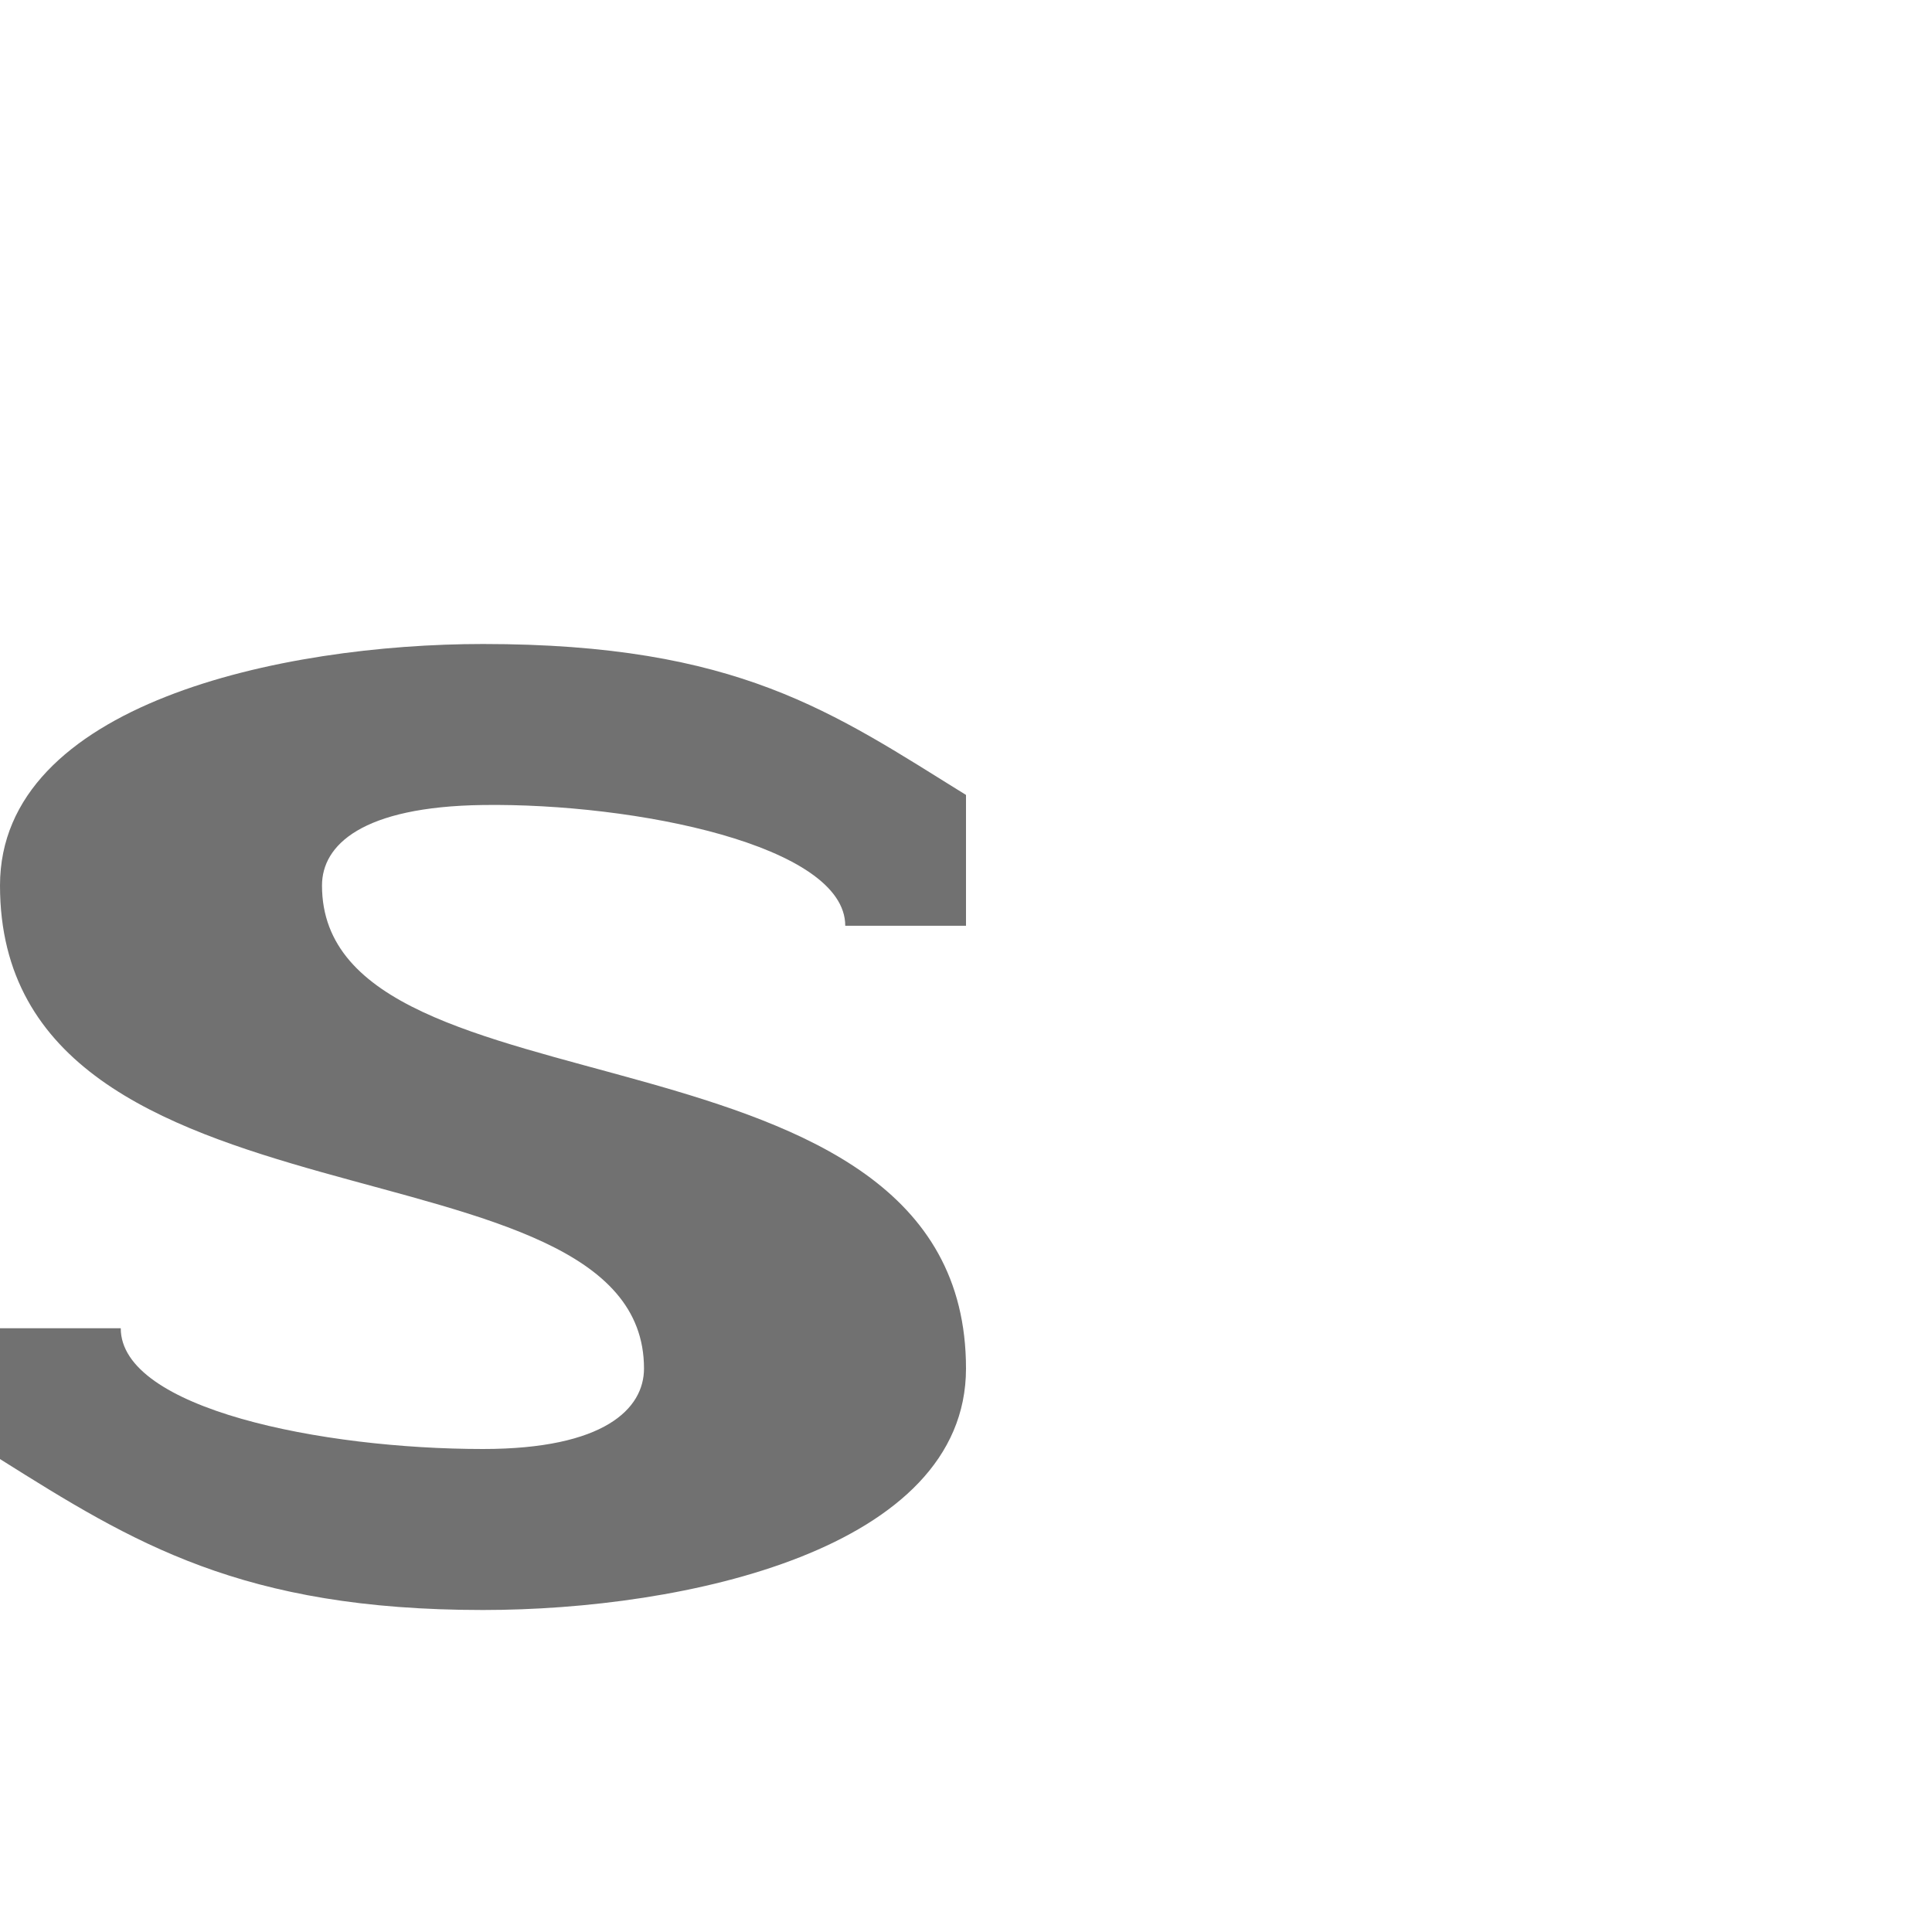
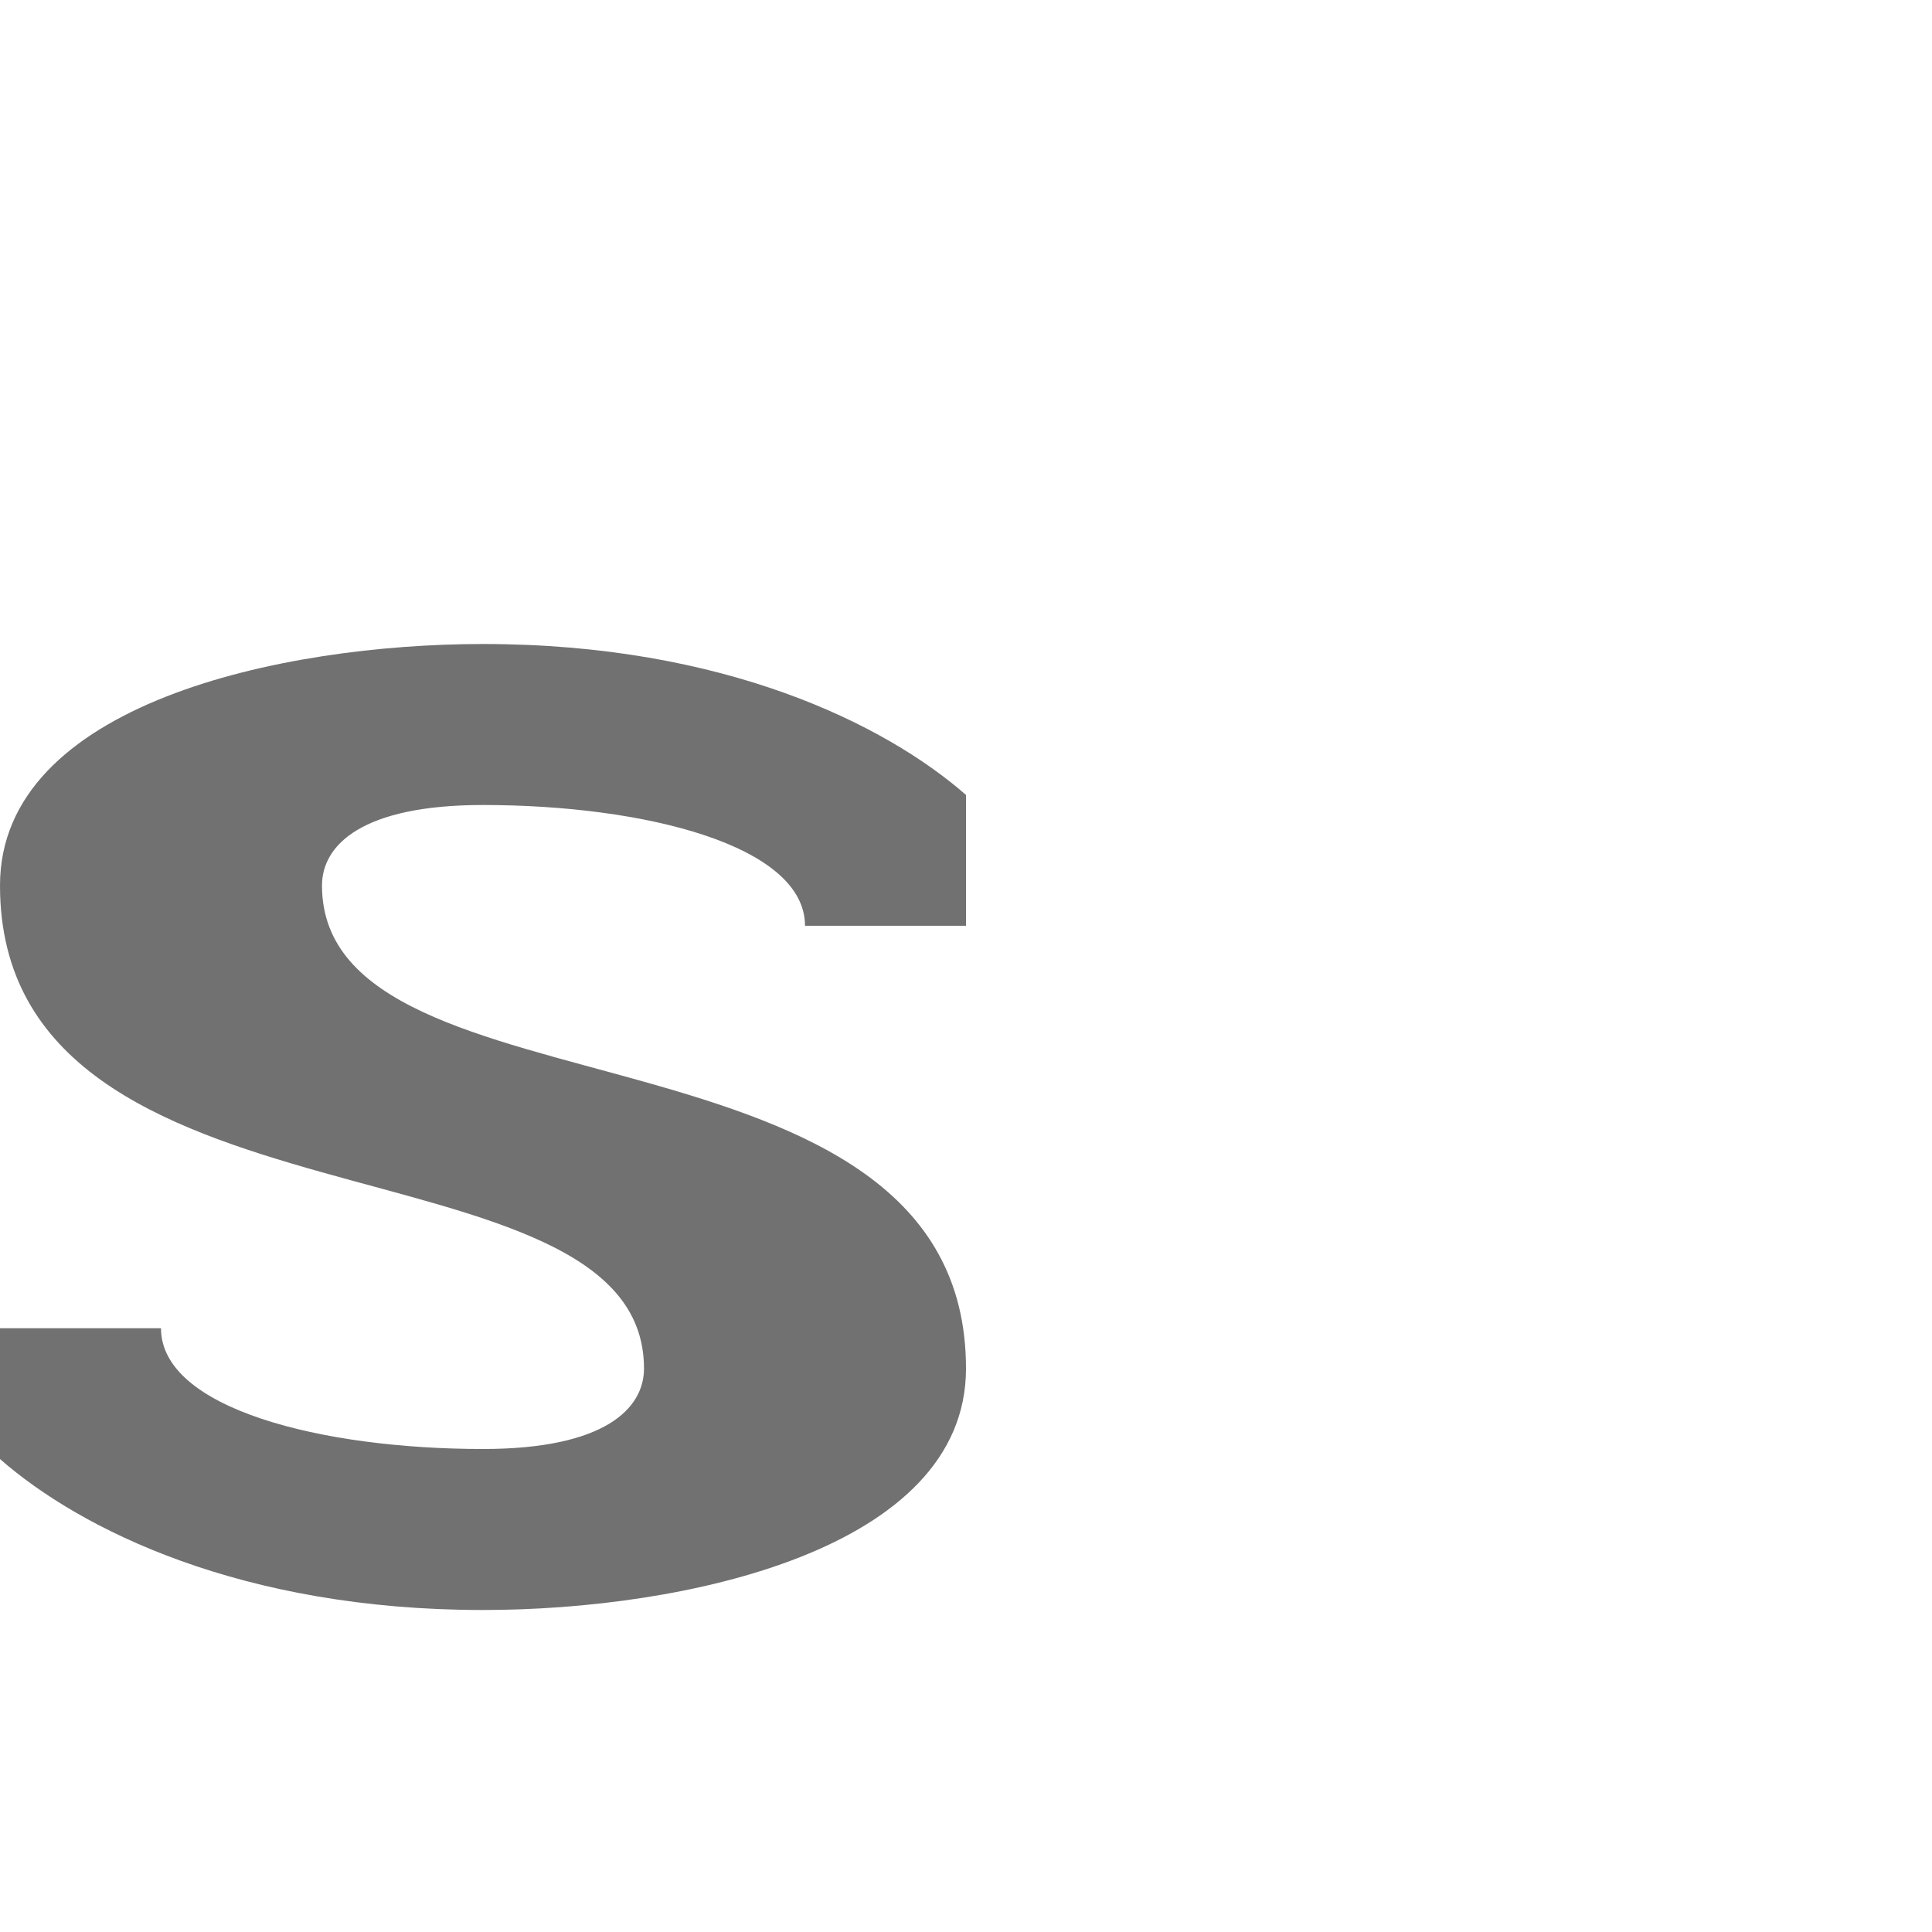
<svg xmlns="http://www.w3.org/2000/svg" width="1200" height="1200" viewBox="0 0 1200 1200" version="1.1" id="svg1" xml:space="preserve">
  <defs id="defs1" />
  <g id="layer1">
-     <path id="path2-5-1" style="fill:#000000;fill-opacity:0.555;fill-rule:evenodd;stroke-width:0.866" d="M 300,400 C 175,400 -3e-6,437.211 -3e-6,550 -3e-6,775 400,700 400,850 400,875 375.41,900 300,900 200,900 75,875 75,825 H 0 l -3e-6,81.25 C 82.683,958.229 150,1000 300,1000 425,1000 600,962.5 600,850 600,625 200,700 200,550 c 0,-25 24.578,-48.98 100,-50 94.082,-1.272 225,25 225,75 h 75 V 493.75 C 517.275,442.486 458.687,400 300,400 Z" />
+     <path id="path2-5-1" style="fill:#000000;fill-opacity:0.555;fill-rule:evenodd;stroke-width:0.866" d="M 300,400 C 175,400 -3e-6,437.211 -3e-6,550 -3e-6,775 400,700 400,850 c 0,25 -24.59,50 -100,50 -100,0 -200,-25 -200,-75 H 0 l -3e-6,81.25 C 50,950 150,1000 300,1000 425,1000 600,962.5 600,850 600,625 200,700 200,550 c 0,-25 24.571,-50 100,-50 100,0 200,25 200,75 H 600 V 493.75 C 550,450 450,400 300,400 Z" />
  </g>
</svg>
